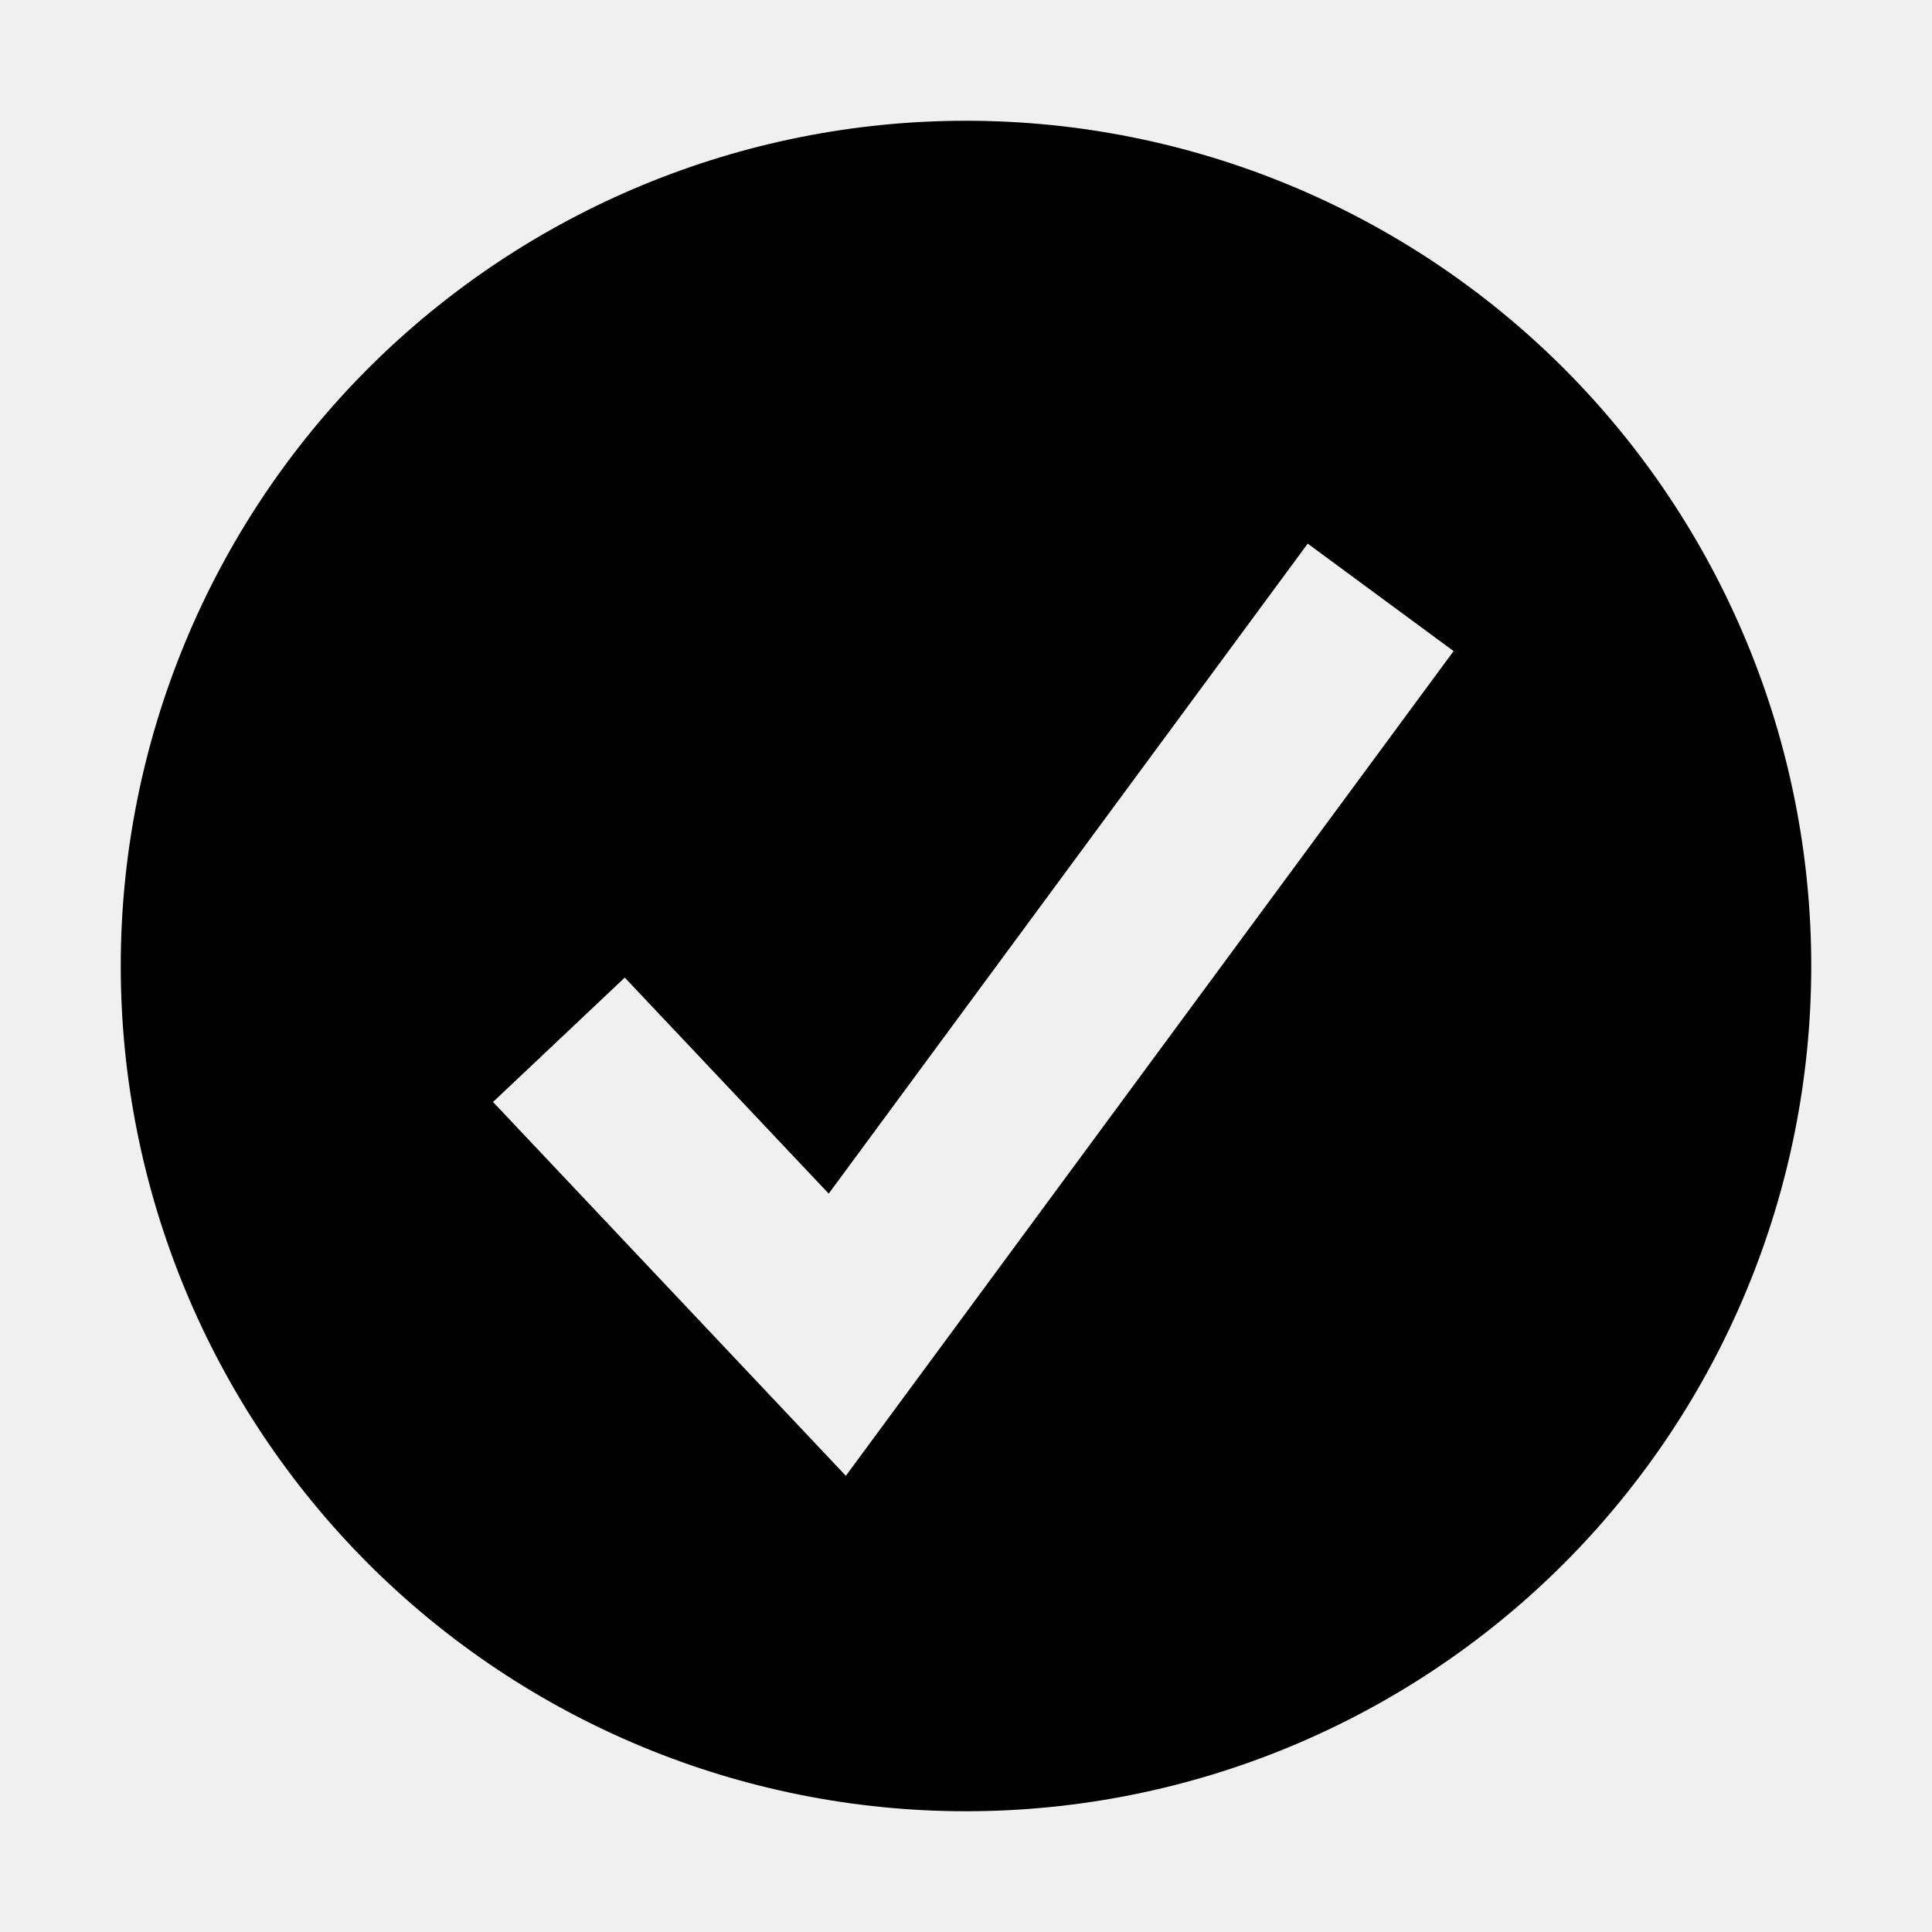
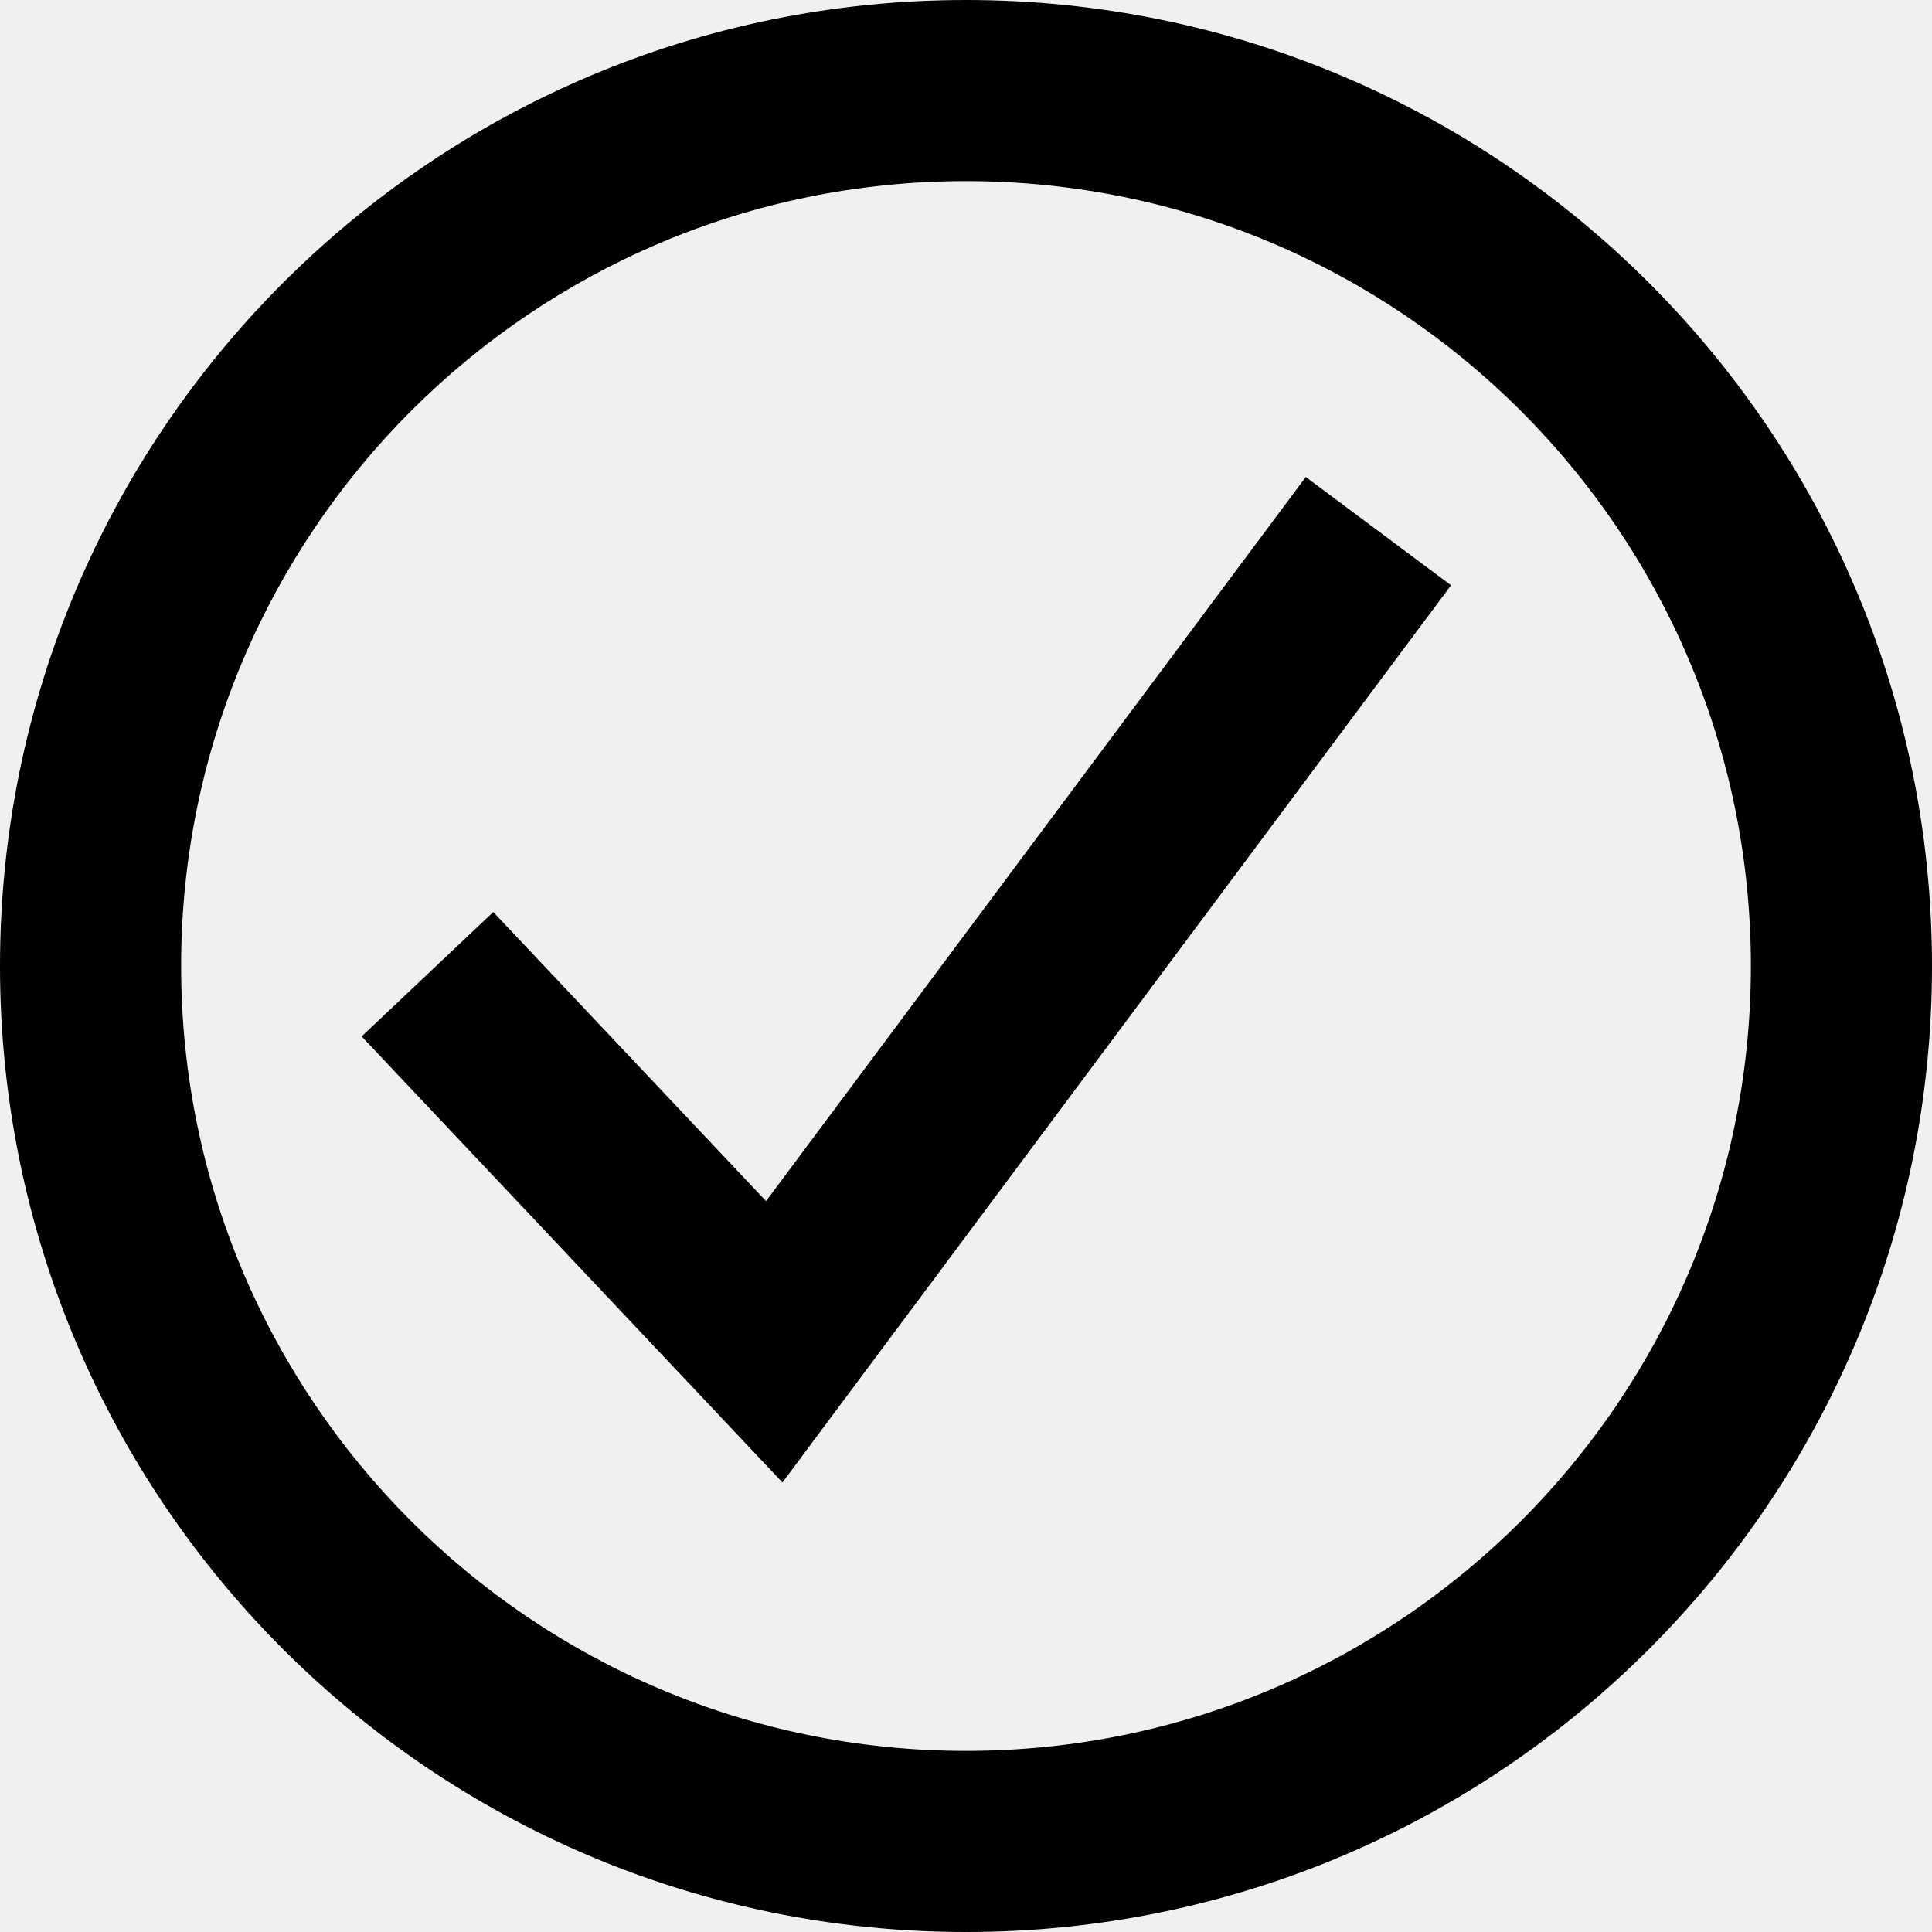
<svg xmlns="http://www.w3.org/2000/svg" width="16" height="16" viewBox="0 0 16 16">
  <g id="success">
-     <mask id="success-mask">
-       <rect width="16" height="16" fill="white" />
-       <path d="M10.83 4.502L12.038 5.392L7.005 12.222L4.083 9.126L5.174 8.096L6.863 9.885L10.83 4.502Z" fill="black" />
-     </mask>
-     <path d="M8 1C9.857 1 11.637 1.738 12.95 3.05C14.262 4.363 15 6.143 15 8C15 9.857 14.262 11.637 12.95 12.95C11.637 14.262 9.857 15 8 15C6.143 15 4.363 14.262 3.05 12.95C1.738 11.637 1 9.857 1 8C1 6.143 1.738 4.363 3.05 3.05C4.363 1.738 6.143 1 8 1Z" fill="currentColor" mask="url(#success-mask)" />
+     <path d="M8 0a8 8 0 110 16A8 8 0 018 0zm0 1.5a6.5 6.5 0 100 13 6.5 6.5 0 000-13zm2.814 2.45l1.203.897-5.537 7.43-3.485-3.694 1.09-1.03 2.259 2.394 4.47-5.997z" fill="currentColor" fill-rule="nonzero" />
  </g>
</svg>
